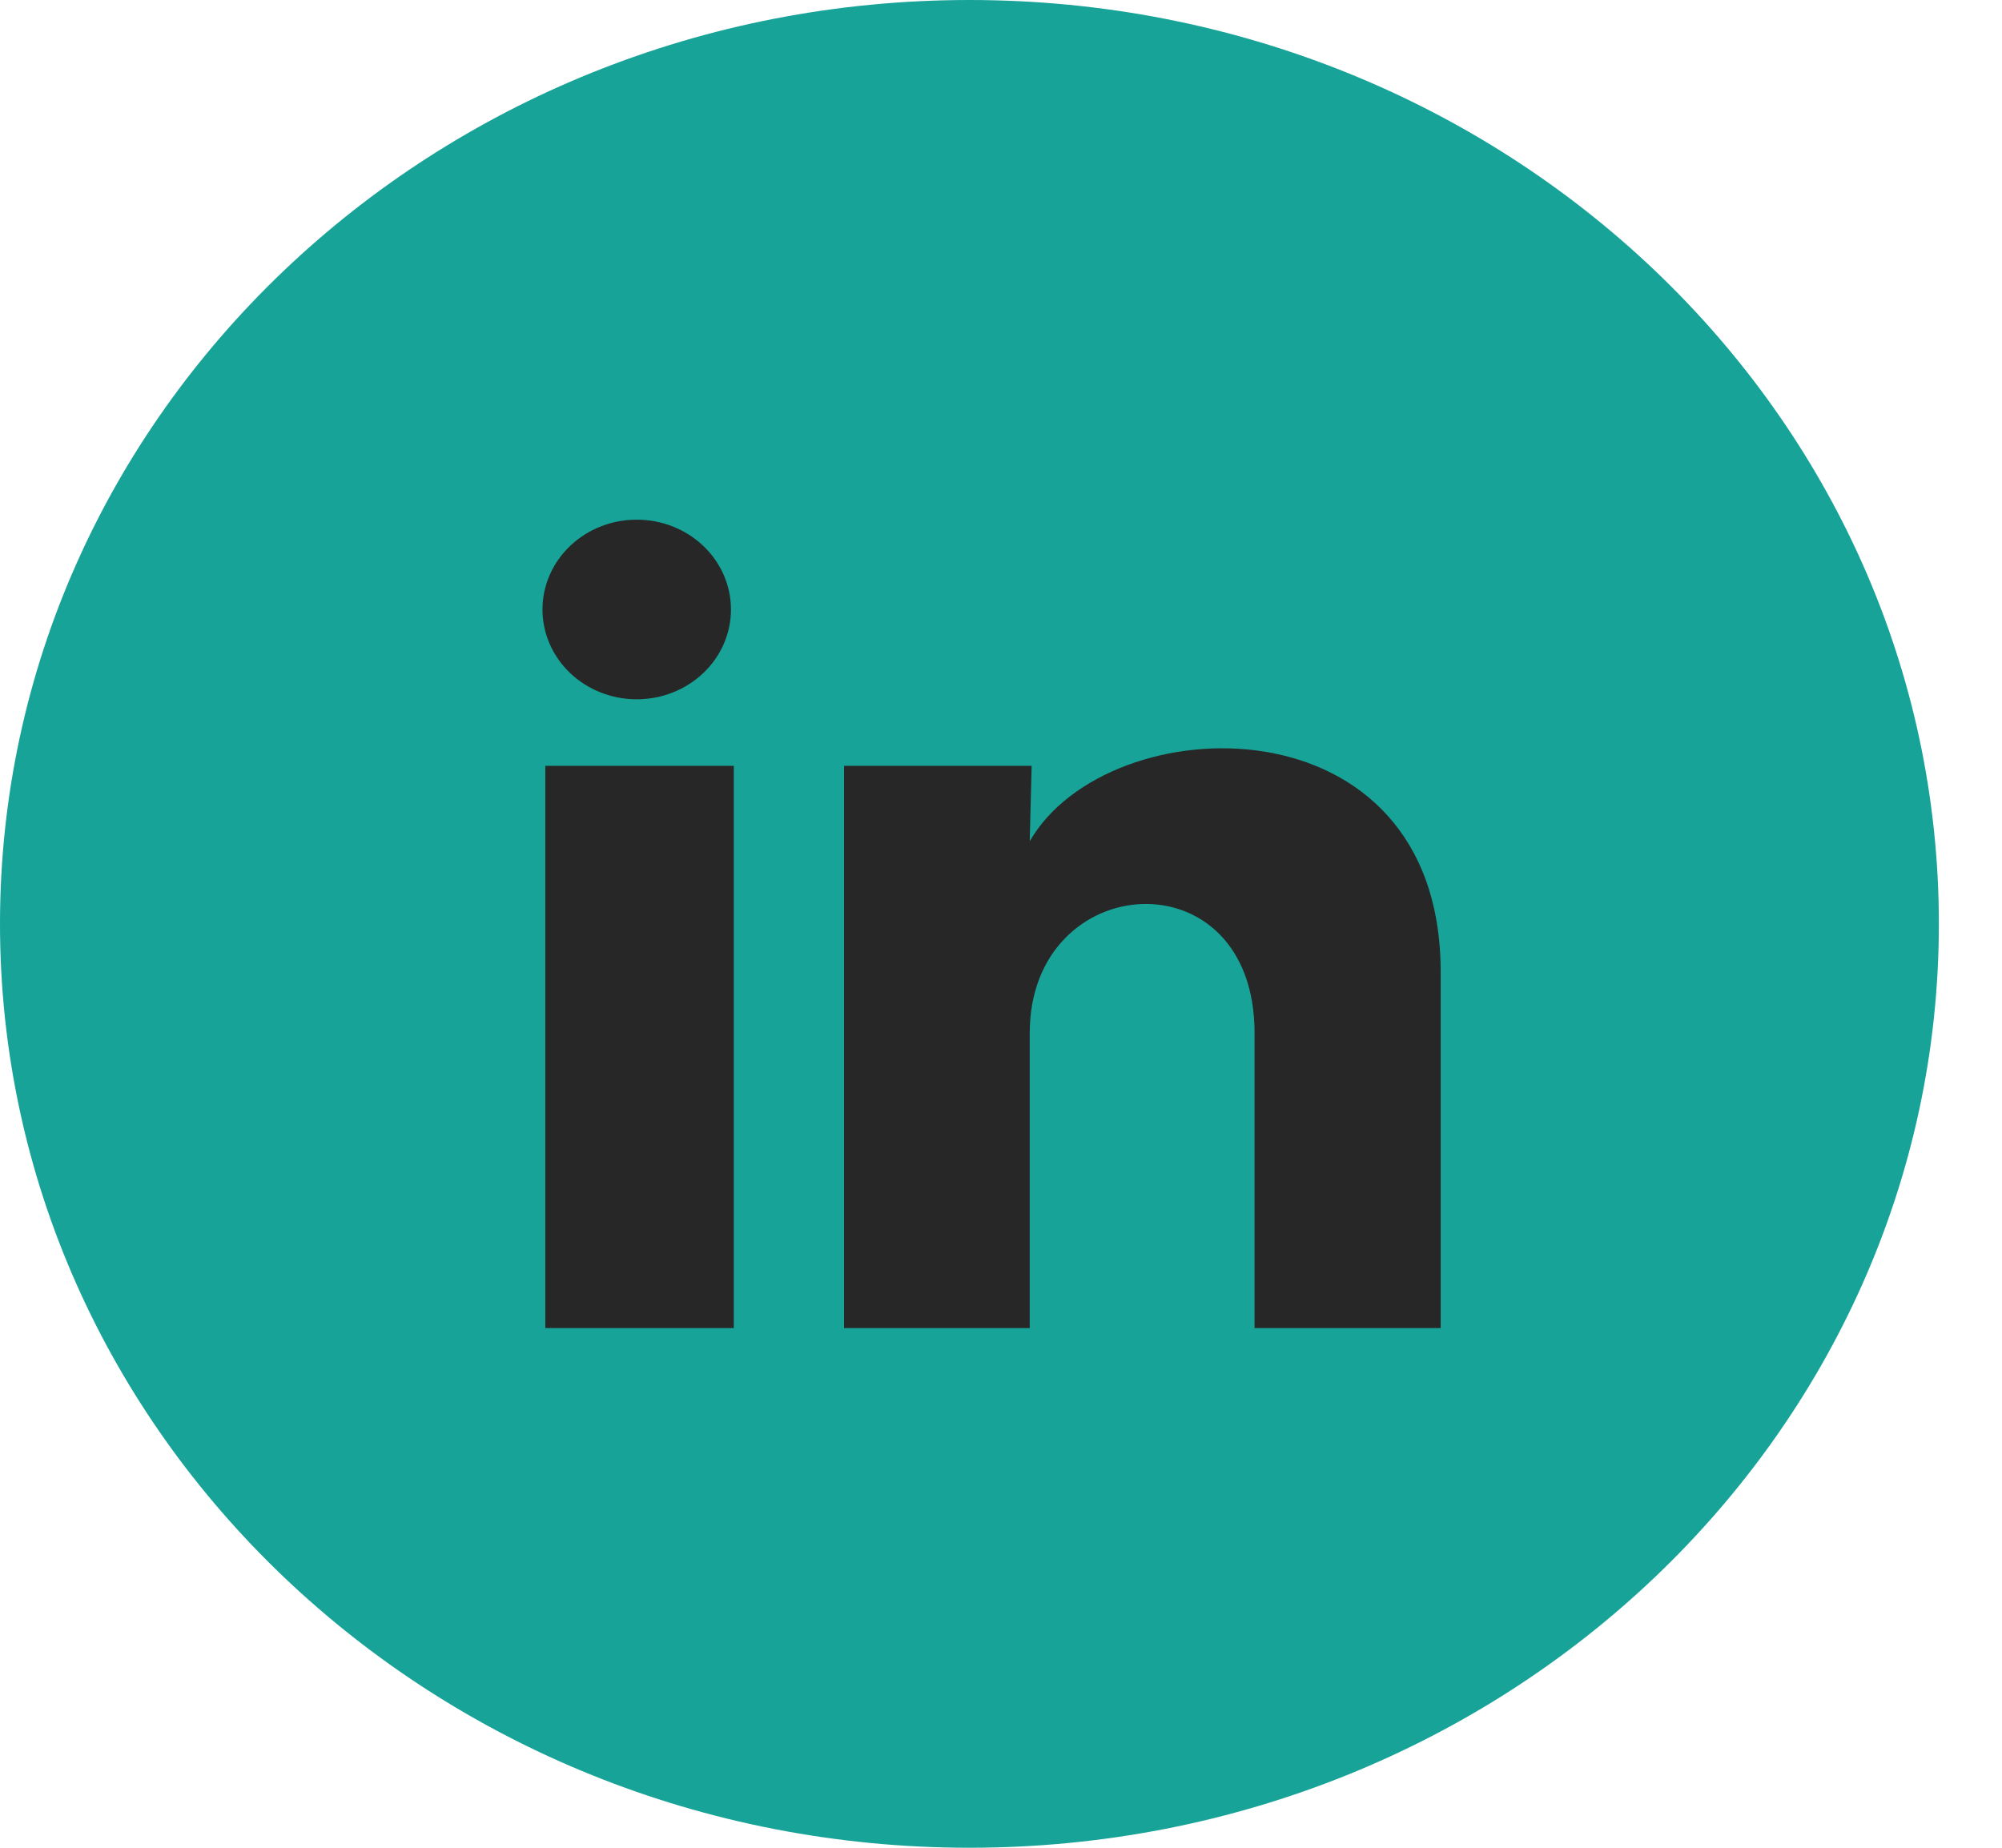
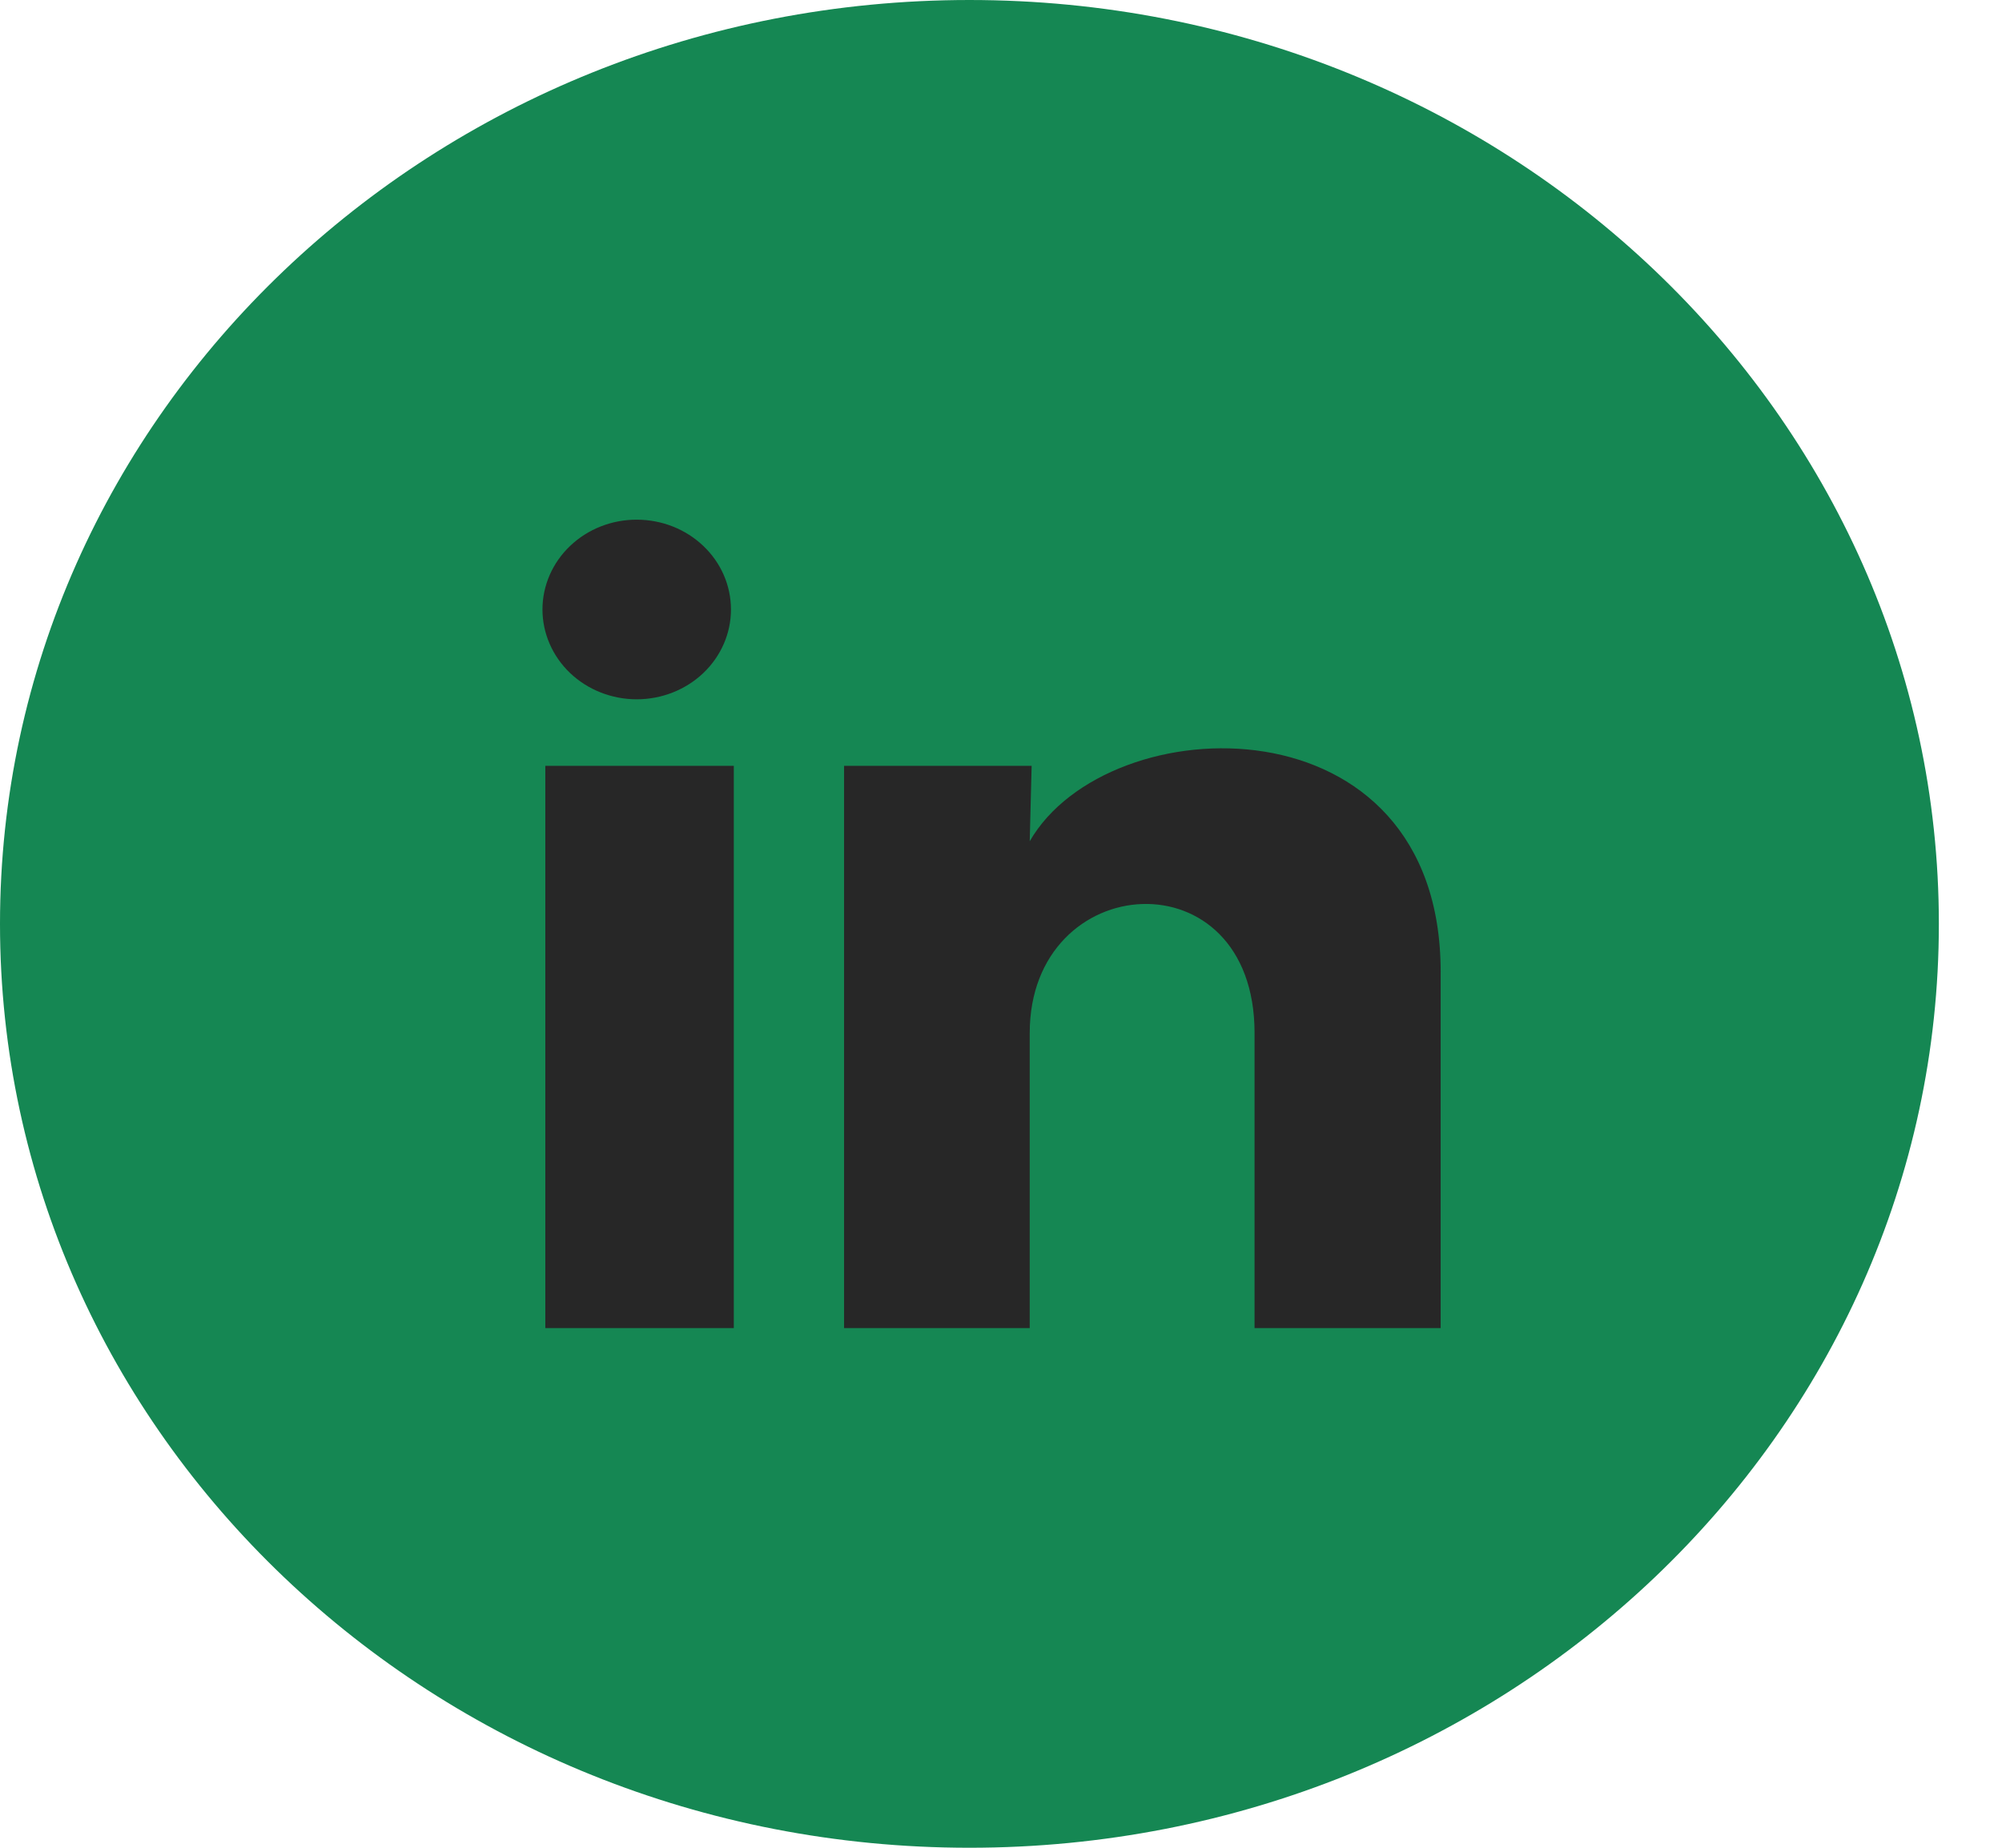
<svg xmlns="http://www.w3.org/2000/svg" width="26" height="24" viewBox="0 0 26 24" fill="none">
-   <ellipse cx="12.59" cy="12" rx="12.59" ry="12" fill="#17a398" />
+   <ellipse cx="12.59" cy="12" rx="12.59" ry="12" fill="#158753" />
  <path d="M9.493 7.917C9.493 8.226 9.364 8.523 9.134 8.742C8.905 8.96 8.593 9.083 8.269 9.083C7.944 9.083 7.633 8.96 7.403 8.741C7.174 8.522 7.045 8.225 7.045 7.916C7.045 7.606 7.175 7.309 7.404 7.091C7.634 6.872 7.945 6.749 8.27 6.75C8.595 6.75 8.906 6.873 9.135 7.092C9.365 7.311 9.493 7.607 9.493 7.917ZM9.53 9.947H7.082V17.25H9.53V9.947ZM13.398 9.947H10.962V17.25H13.373V13.418C13.373 11.283 16.293 11.084 16.293 13.418V17.25H18.71V12.624C18.71 9.025 14.389 9.159 13.373 10.927L13.398 9.947Z" fill="#272727" />
</svg>
